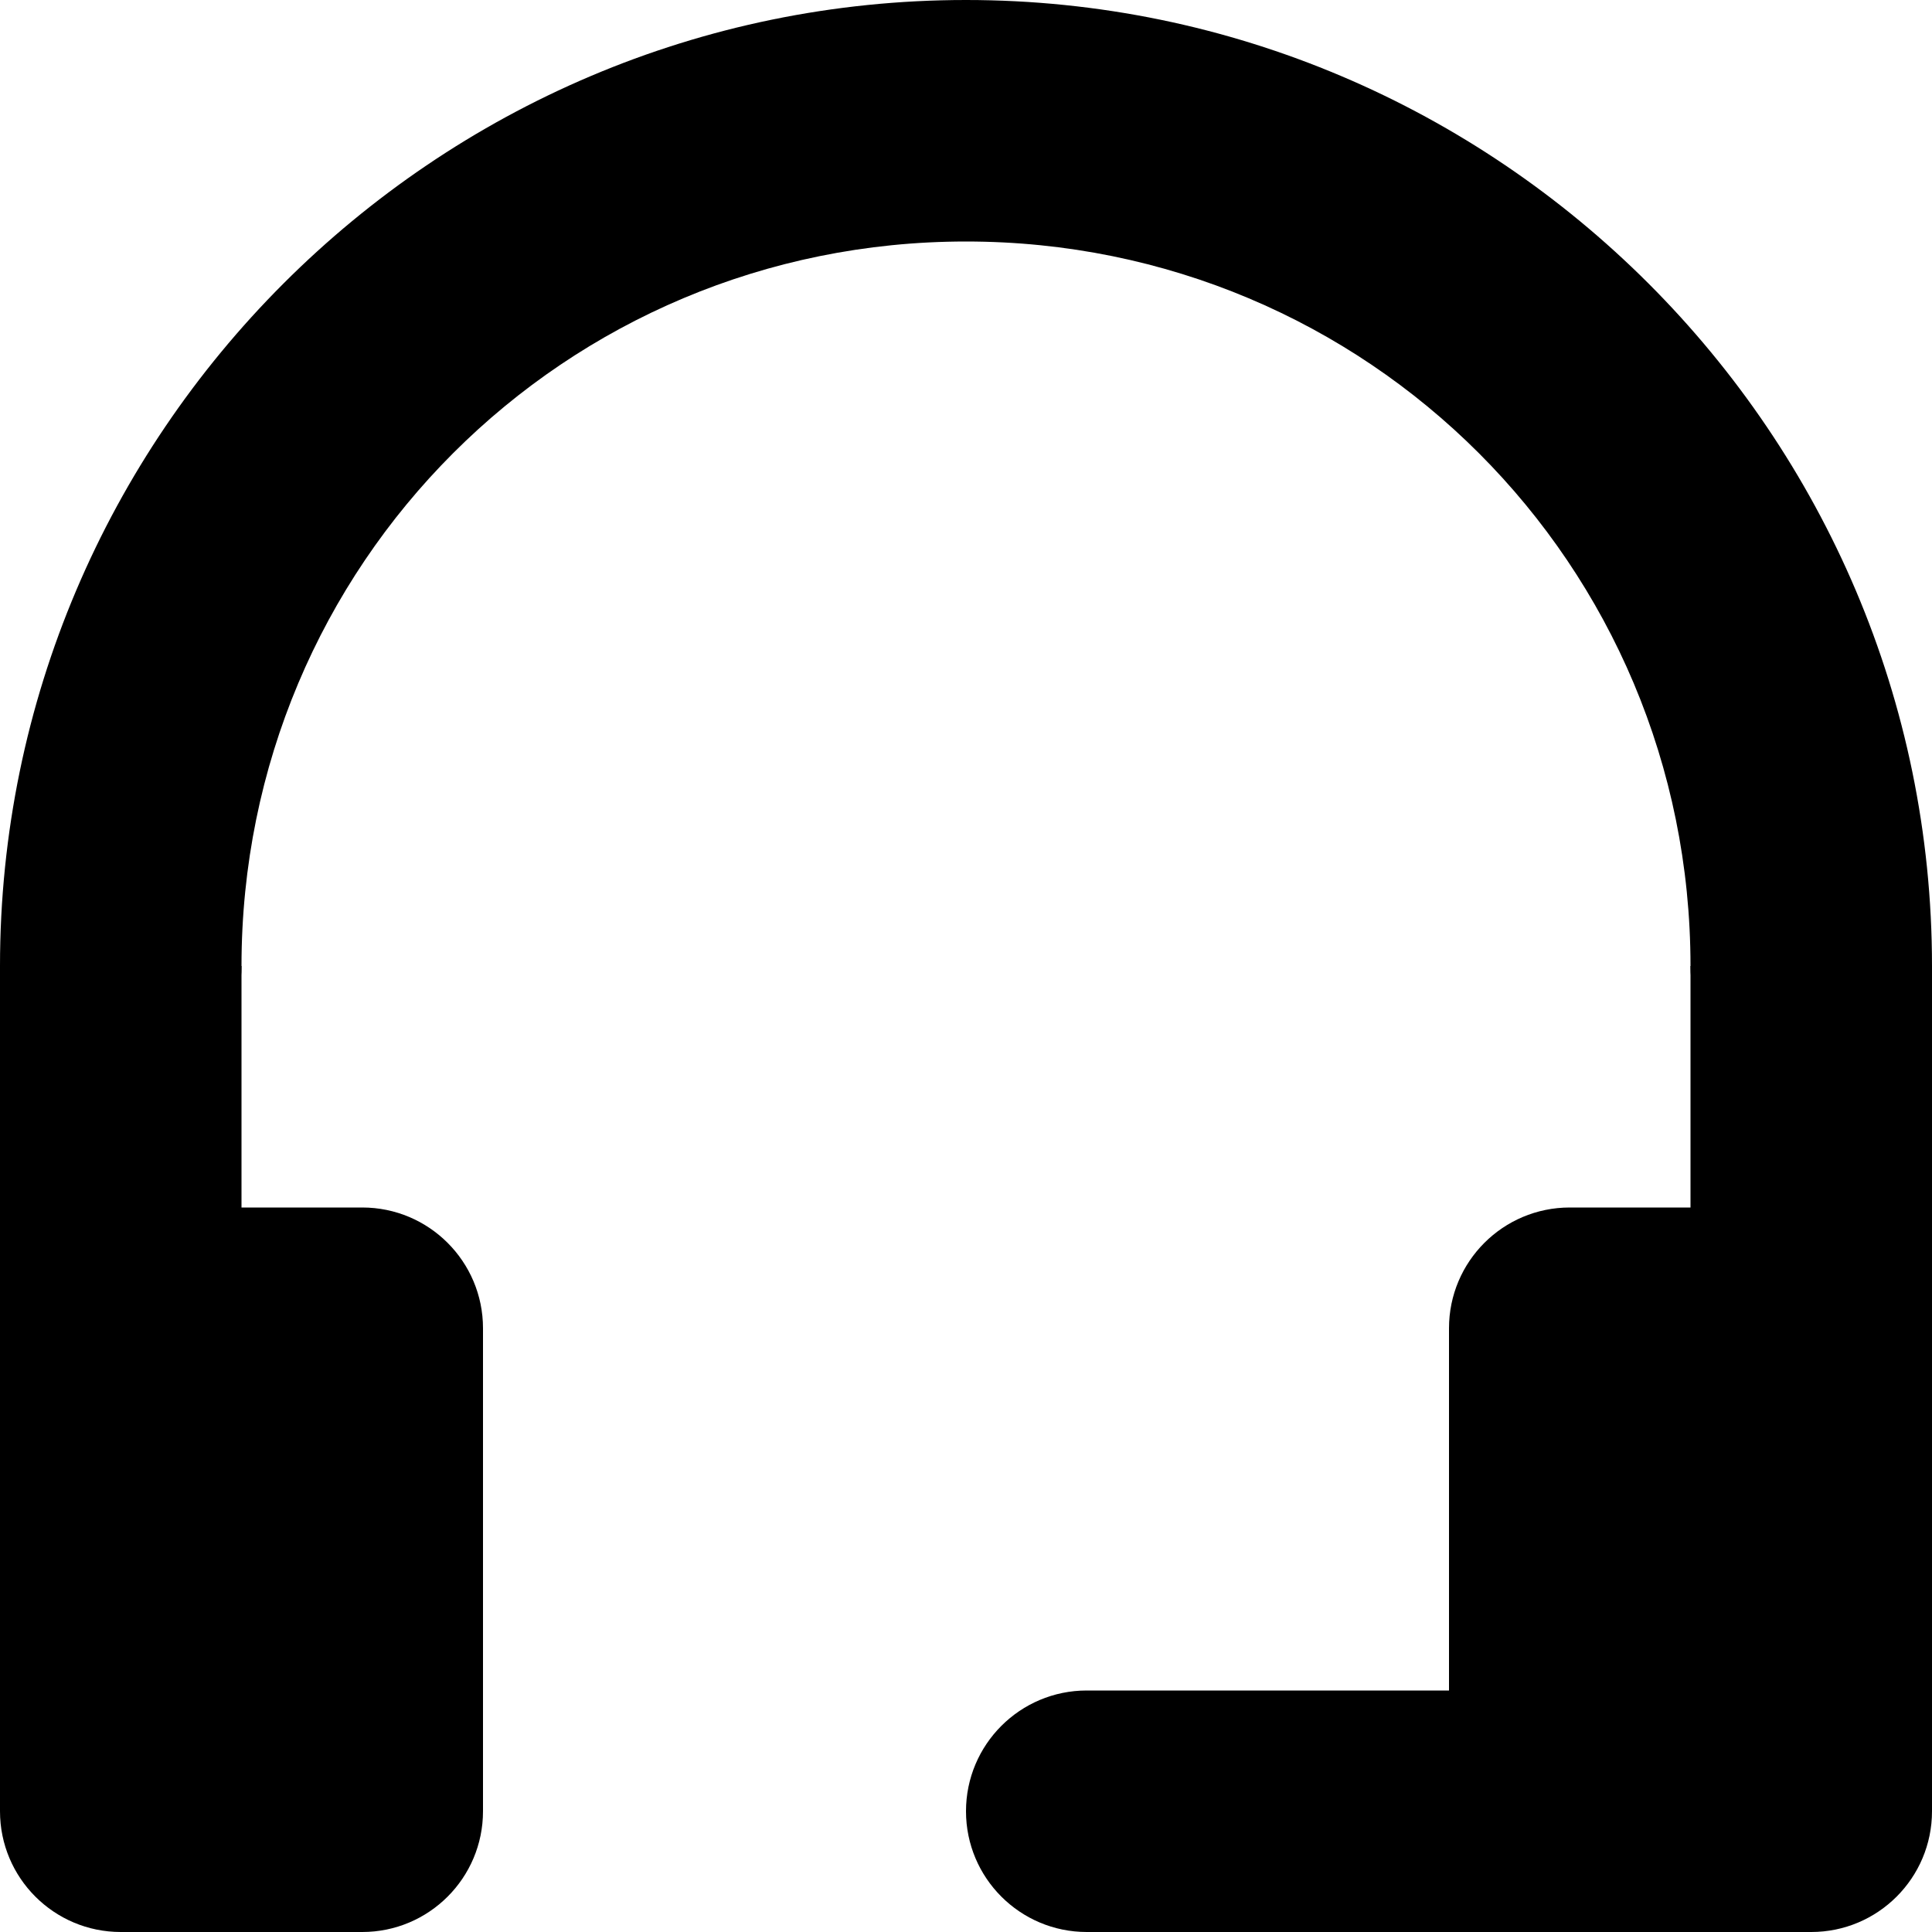
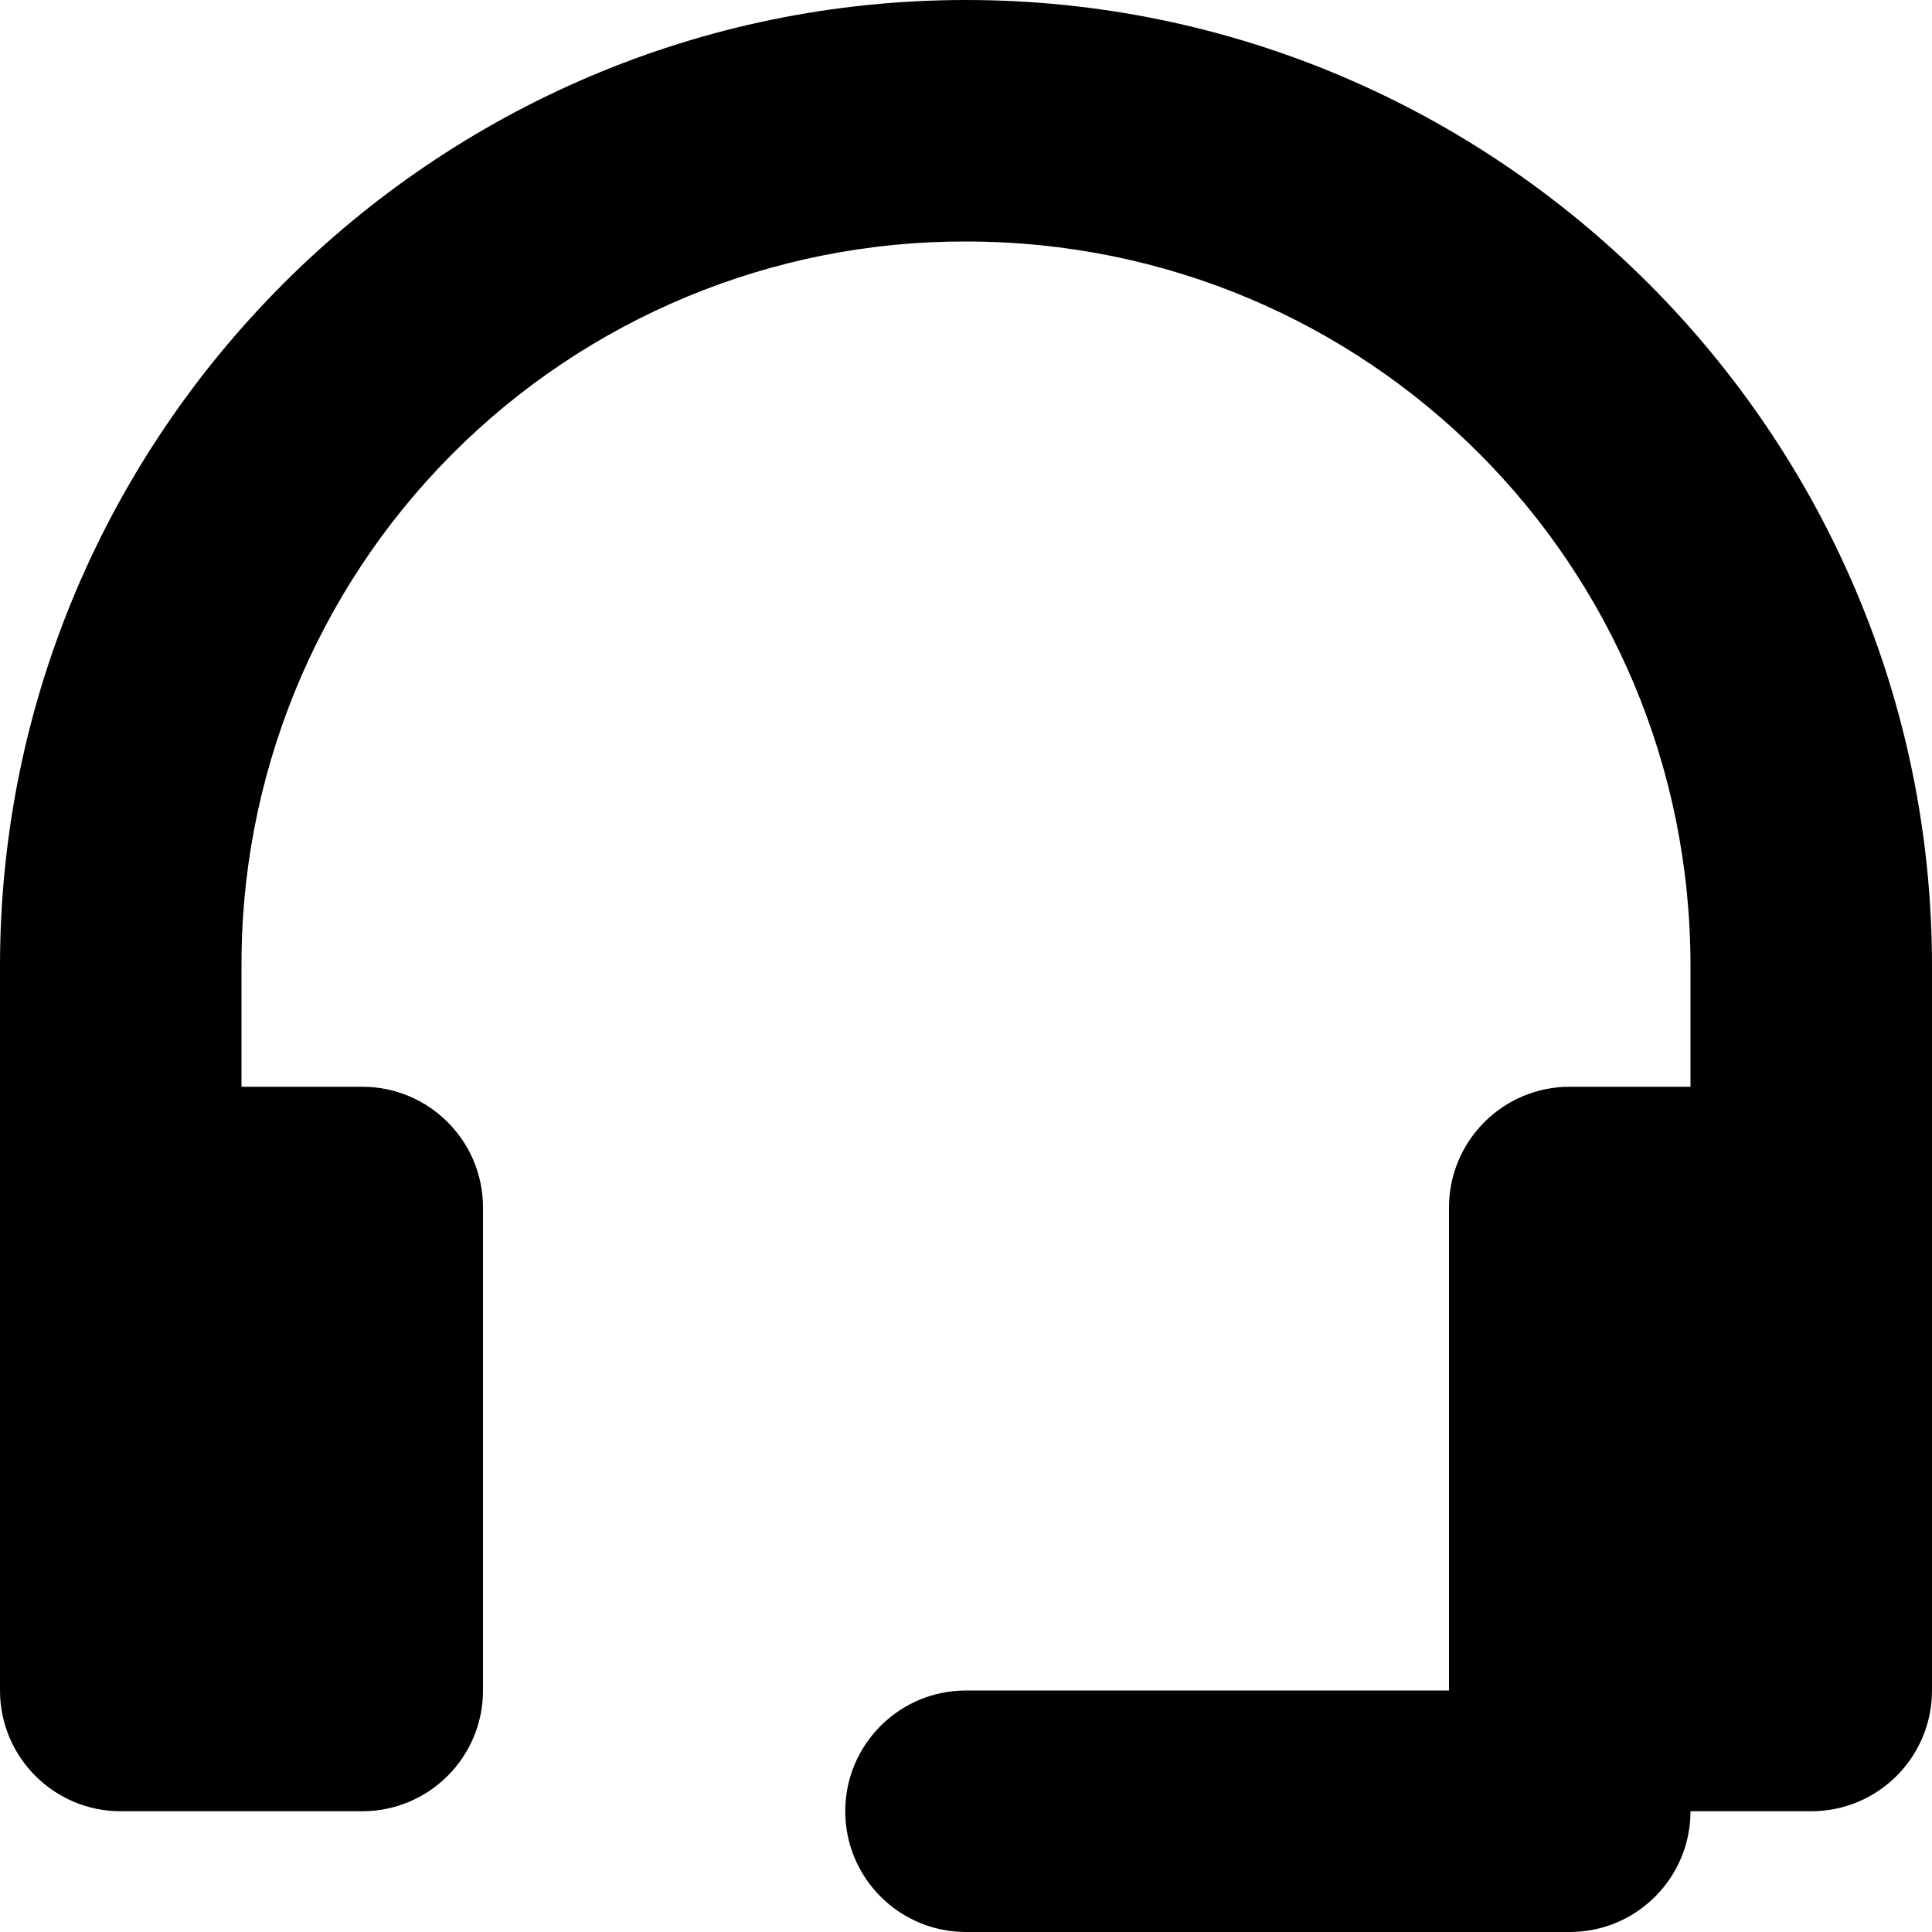
- <svg xmlns="http://www.w3.org/2000/svg" width="16" height="16">
-   <path d="M8 0C3.594 0 0 3.594 0 8a1 1 0 1 0 2 0c0-3.326 2.674-6 6-6s6 2.674 6 6a1 1 0 1 0 2 0c0-4.406-3.594-8-8-8z" />
-   <path fill-rule="evenodd" d="M0 8v7a1 1 0 0 0 1 1h2a1 1 0 0 0 1-1v-4a1 1 0 0 0-1-1H2V8zm14 0v2h-1a1 1 0 0 0-1 1v4a1 1 0 0 0 1 1h2a1 1 0 0 0 1-1V8z" />
-   <path fill-rule="evenodd" d="M9 14a1 1 0 1 0 0 2h4a1 1 0 1 0 0-2z" />
+ <svg xmlns="http://www.w3.org/2000/svg" height="16" width="16">
+   <path d="M8 0C3.594 0 0 3.594 0 8v6a1 1 0 0 0 1 1h2a1 1 0 0 0 1-1v-4a1 1 0 0 0-1-1H2v-.959A5.984 5.984 0 0 1 8 2c3.326 0 6 2.674 6 6v1h-1a1 1 0 0 0-1 1v4H8a1 1 0 0 0-1 1 1 1 0 0 0 1 1h5a1 1 0 0 0 1-1h1a1 1 0 0 0 1-1V8.041 8c0-4.406-3.594-8-8-8z" />
</svg>
